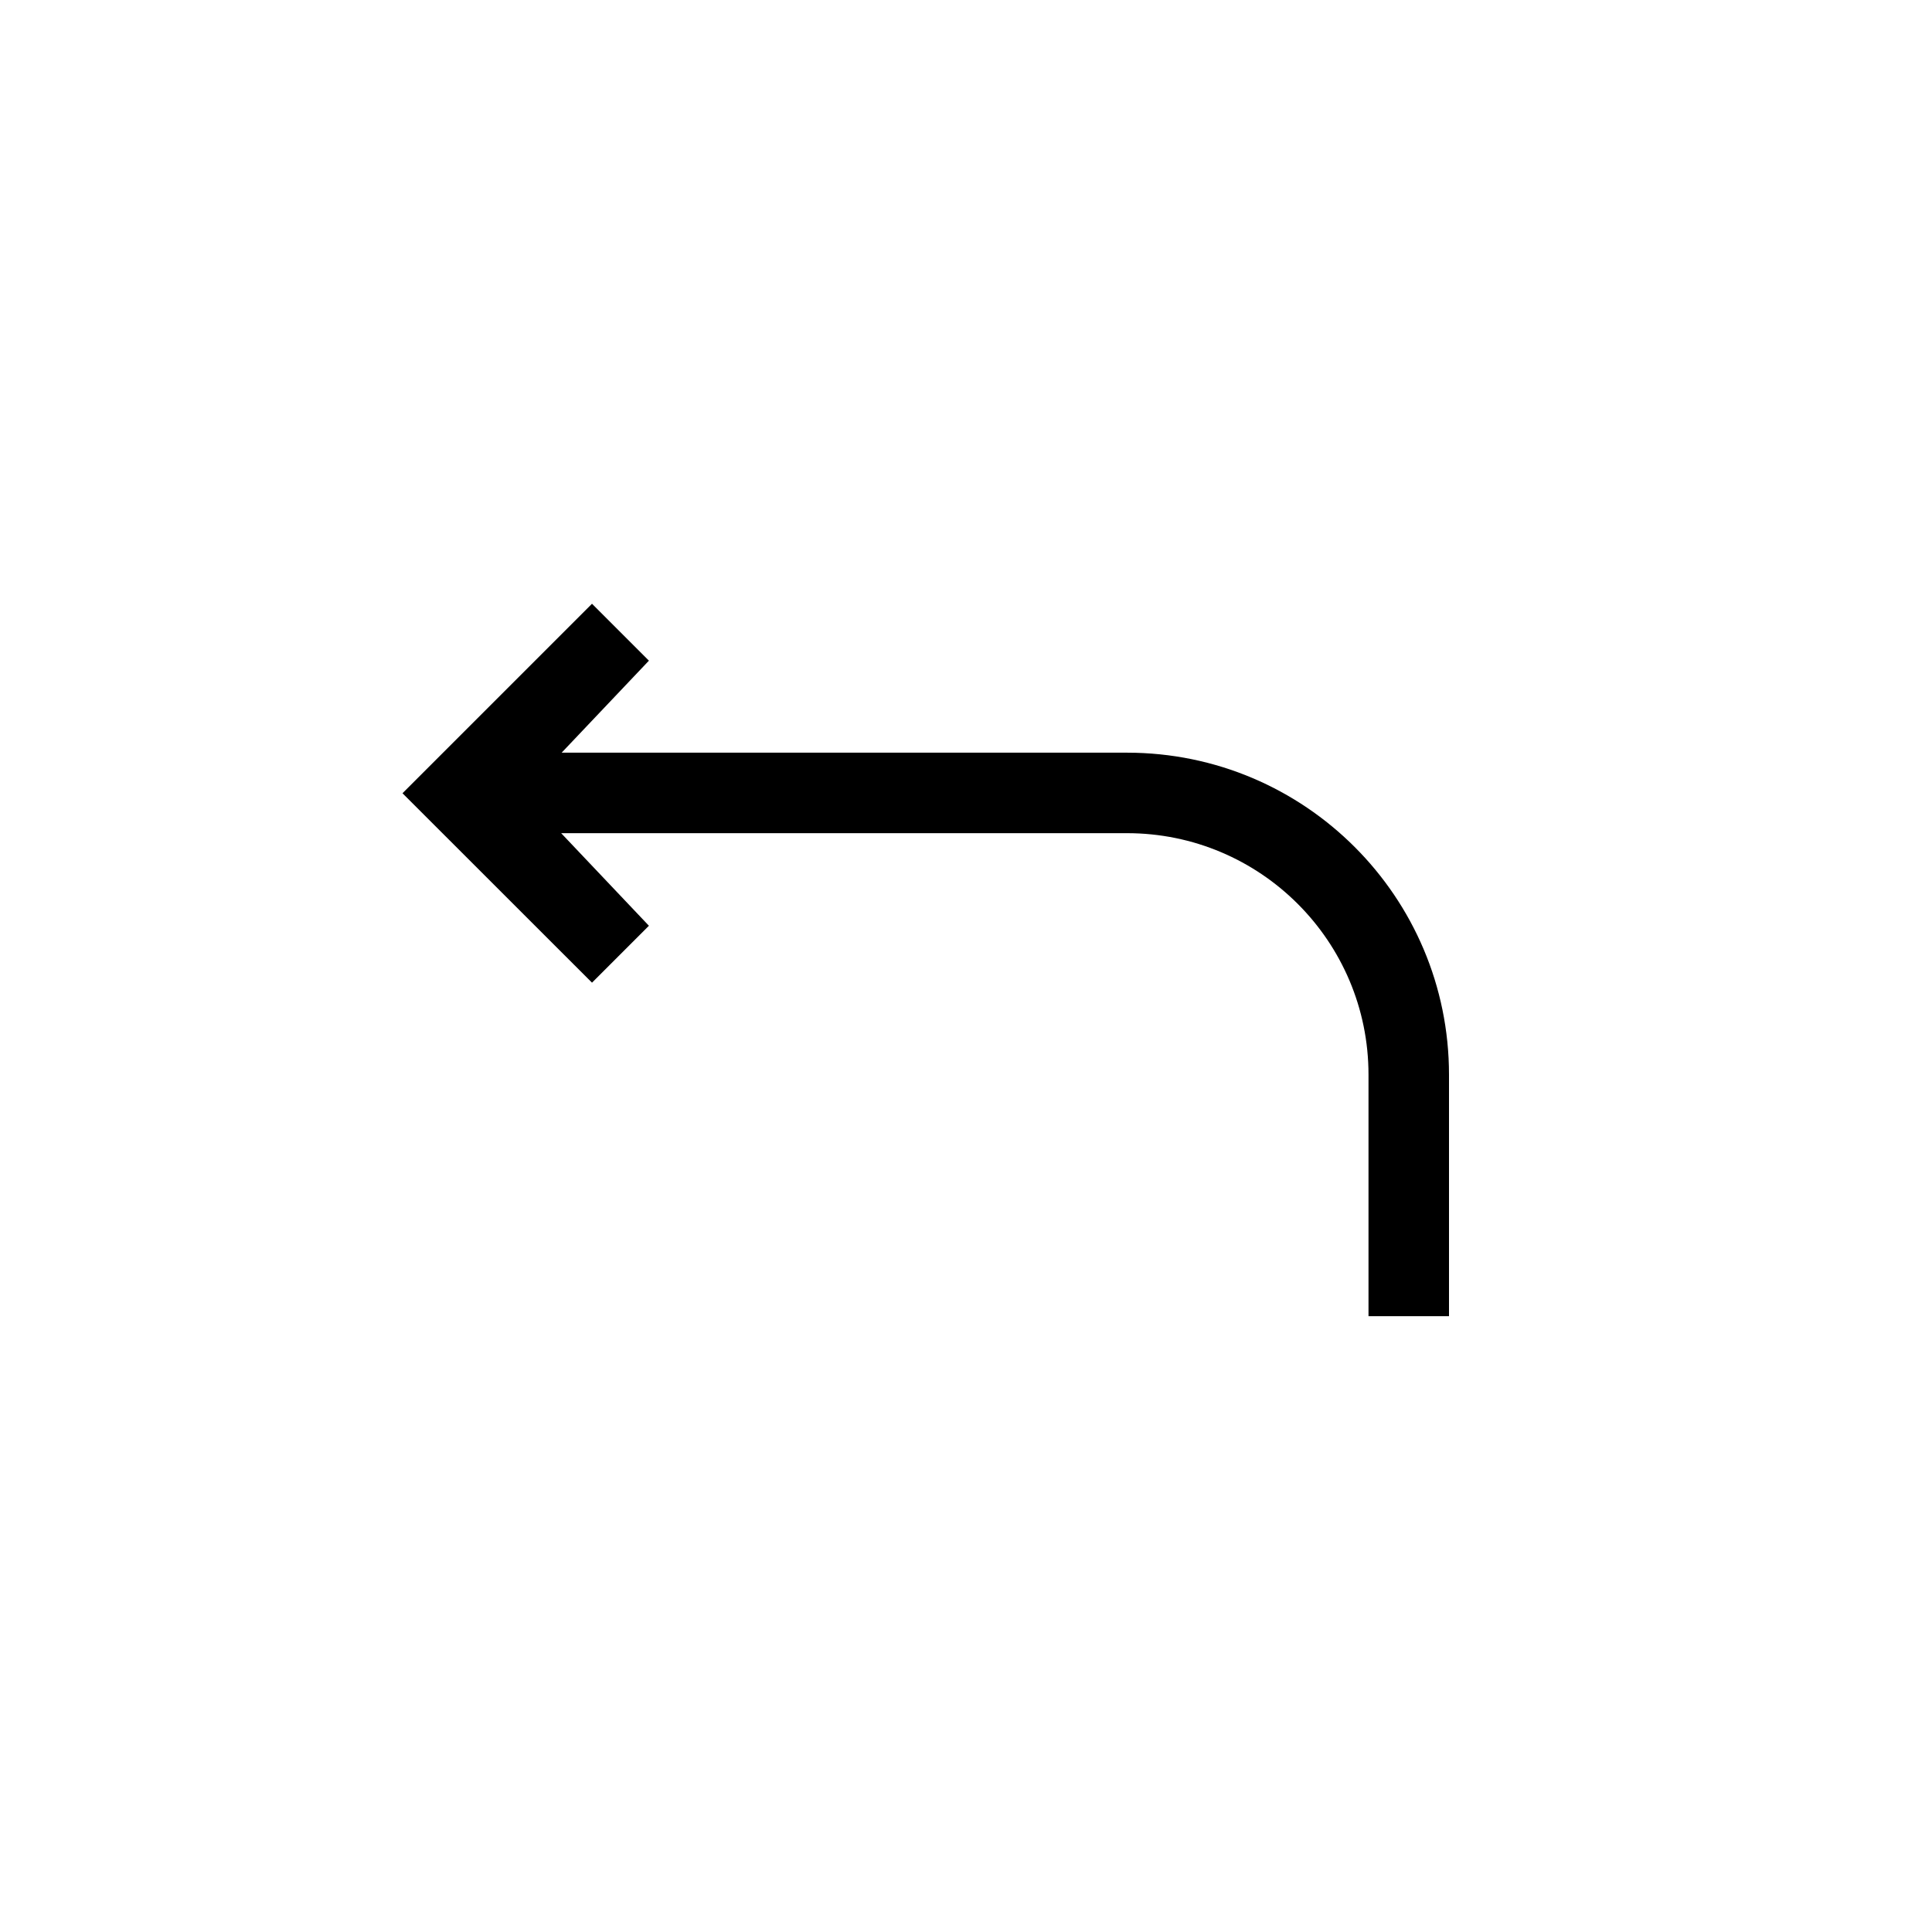
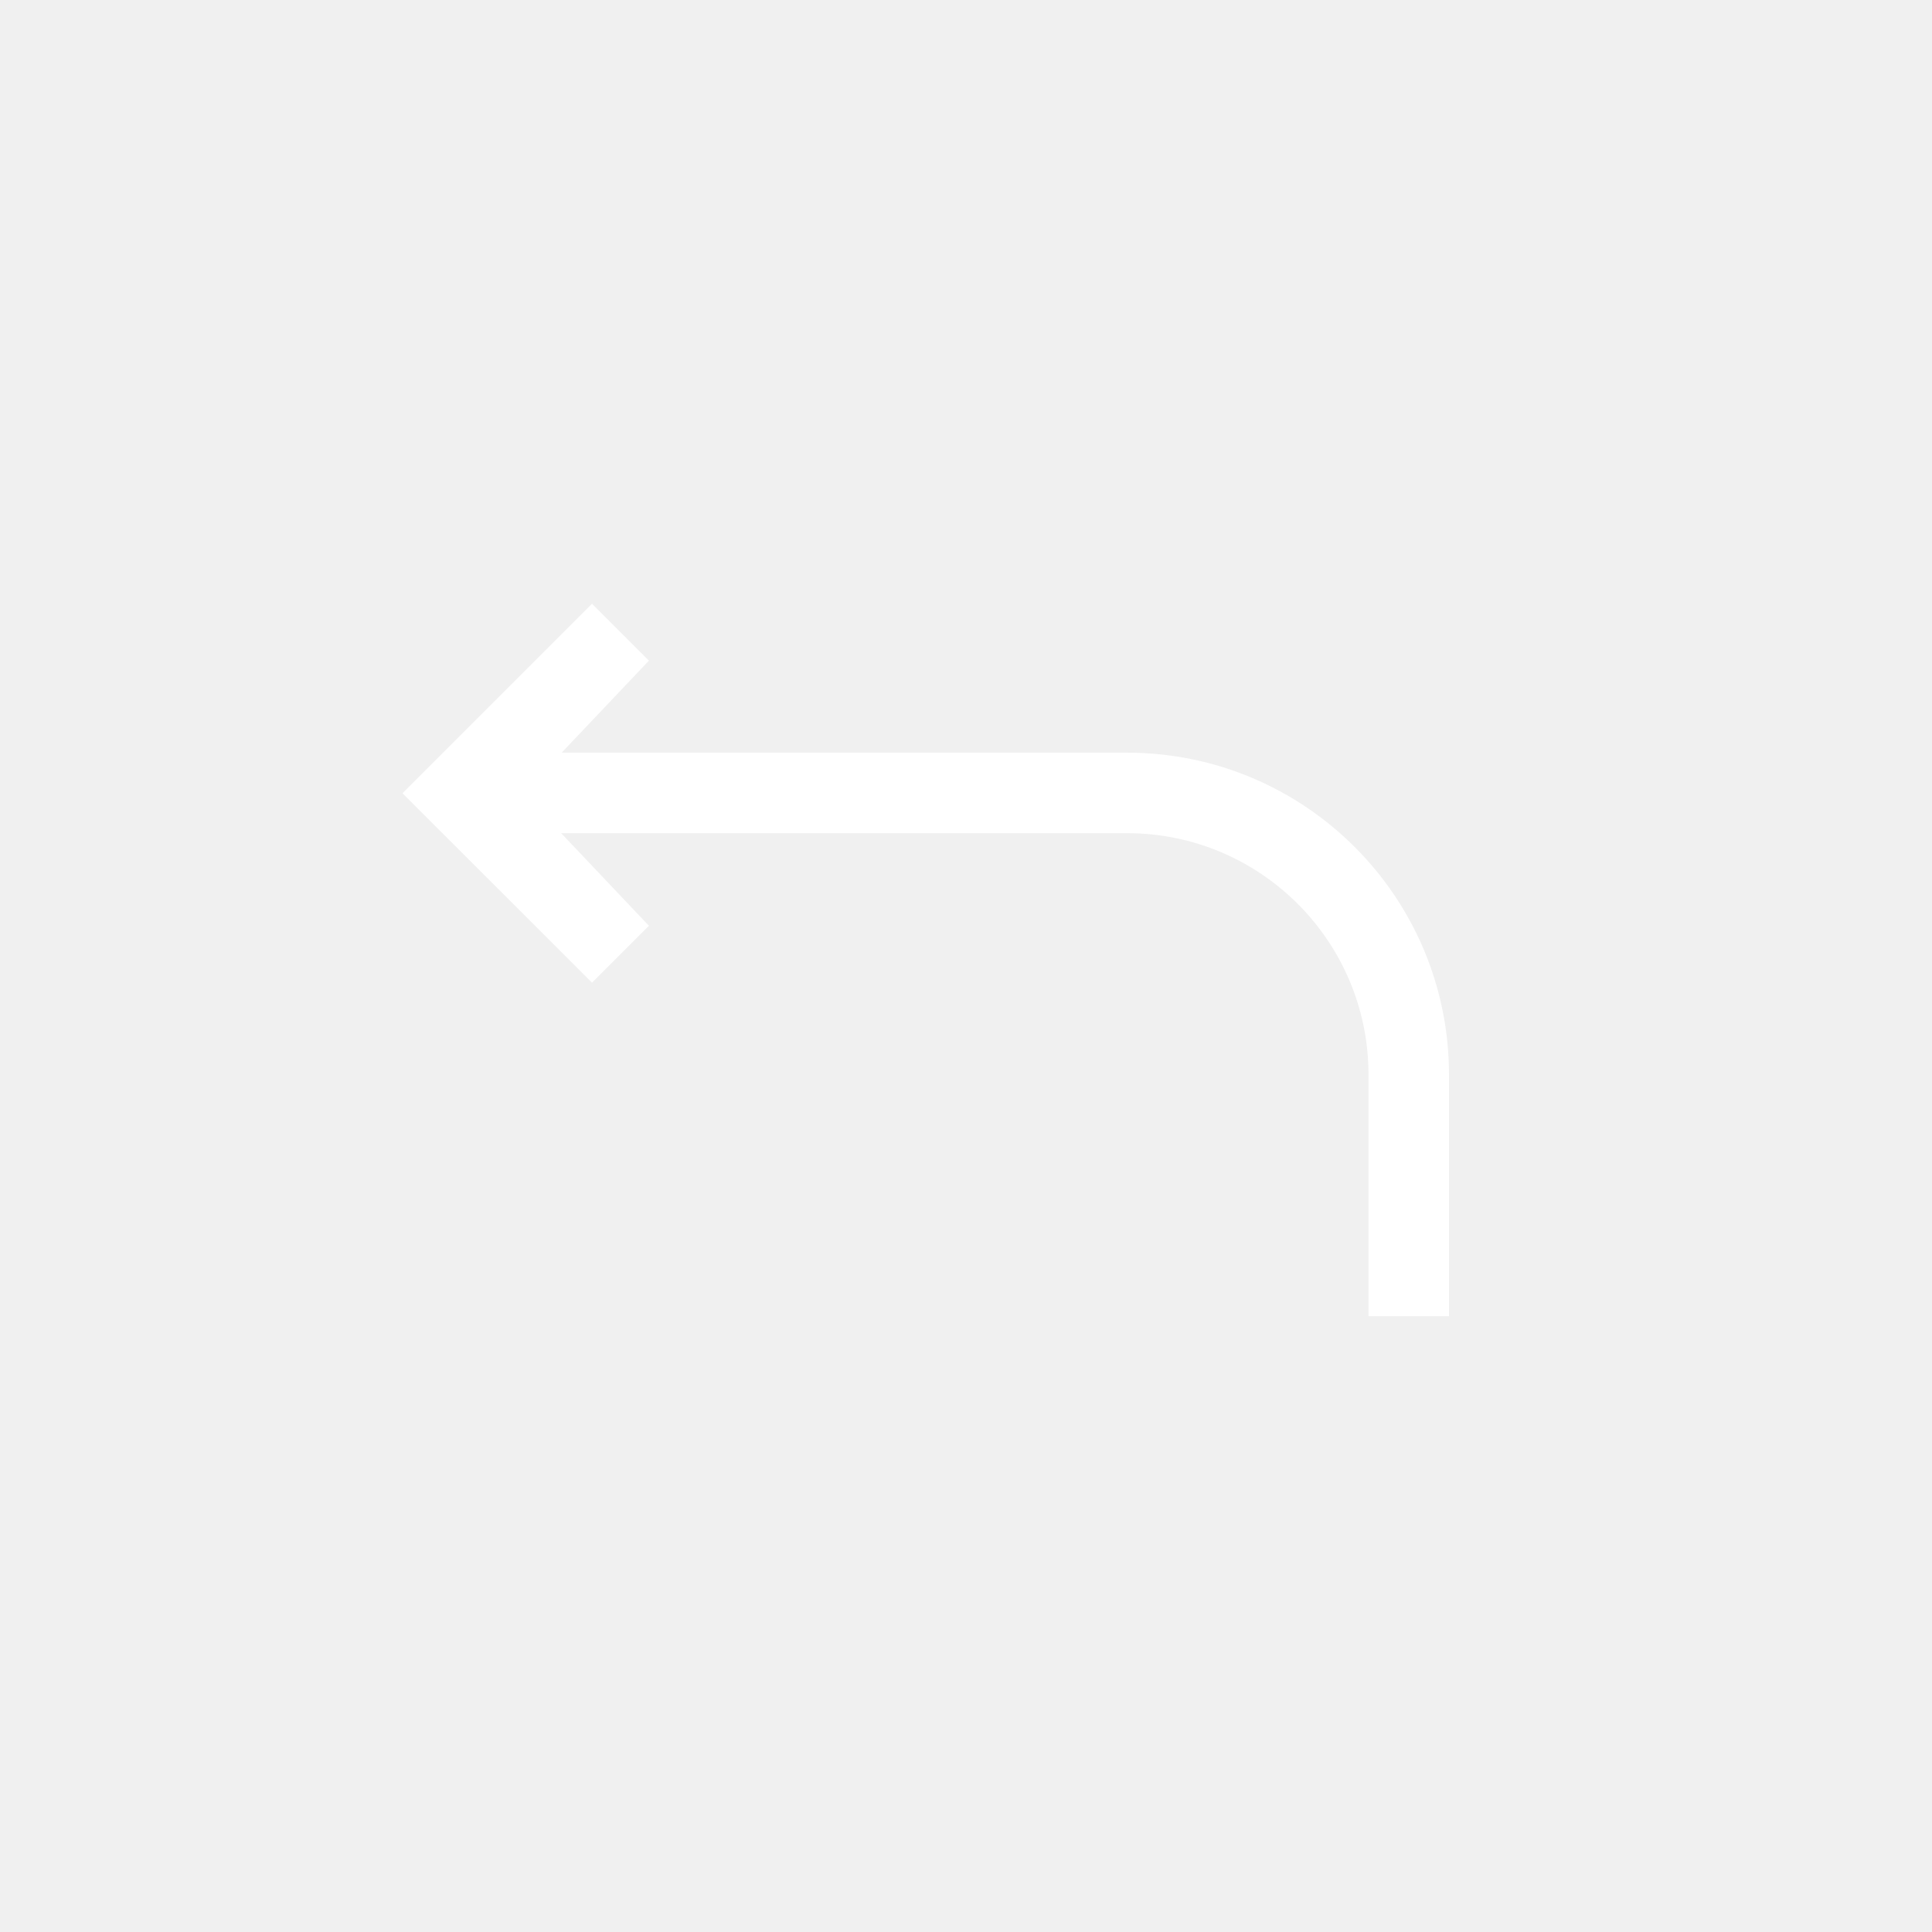
<svg xmlns="http://www.w3.org/2000/svg" width="24" height="24" viewBox="0 0 24 24" fill="none">
-   <rect width="24" height="24" fill="white" />
-   <path d="M7.354 7.5L8.061 8.207L6.977 9.35H14C16.209 9.35 18 11.141 18 13.35V16.35H17V13.35C17 11.693 15.657 10.35 14 10.35H6.971L8.061 11.5L7.354 12.207L5 9.854L7.354 7.5Z" fill="black" />
+   <rect width="24" height="24" />
+   <path d="M7.354 7.5L8.061 8.207L6.977 9.35H14C16.209 9.35 18 11.141 18 13.35V16.35H17V13.35C17 11.693 15.657 10.35 14 10.35H6.971L8.061 11.5L7.354 12.207L5 9.854L7.354 7.5Z" fill="white" />
</svg>
